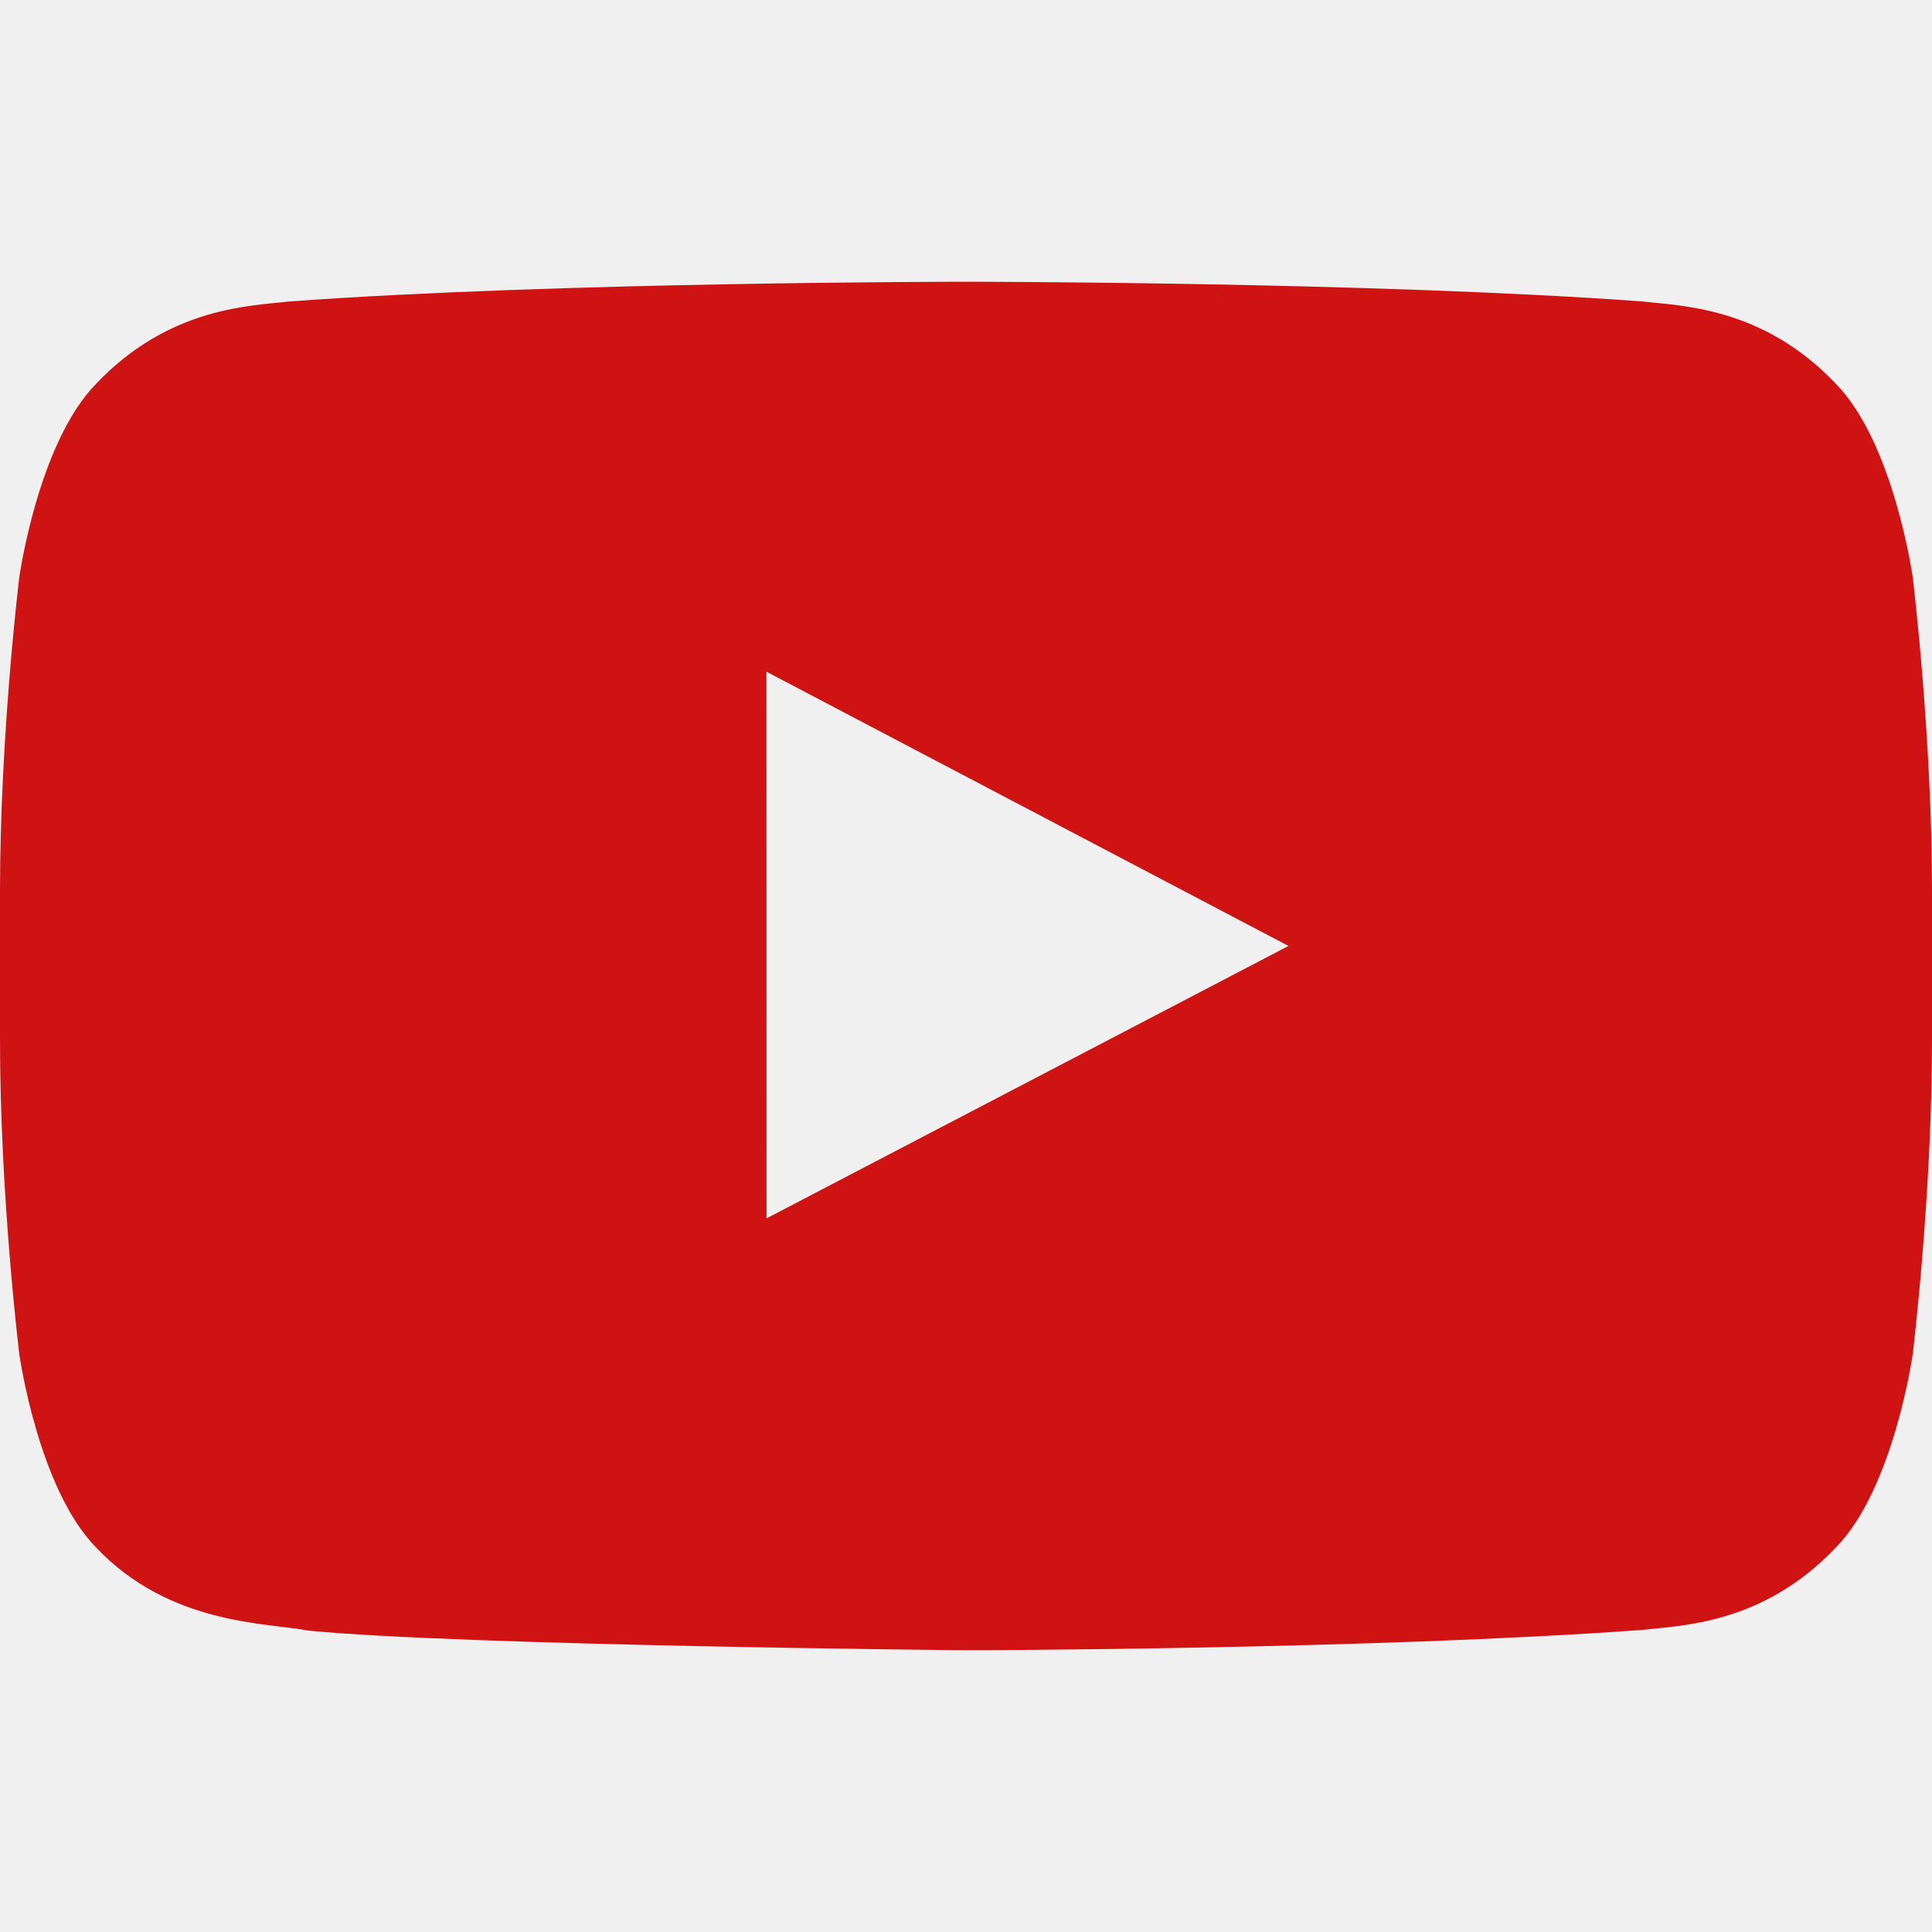
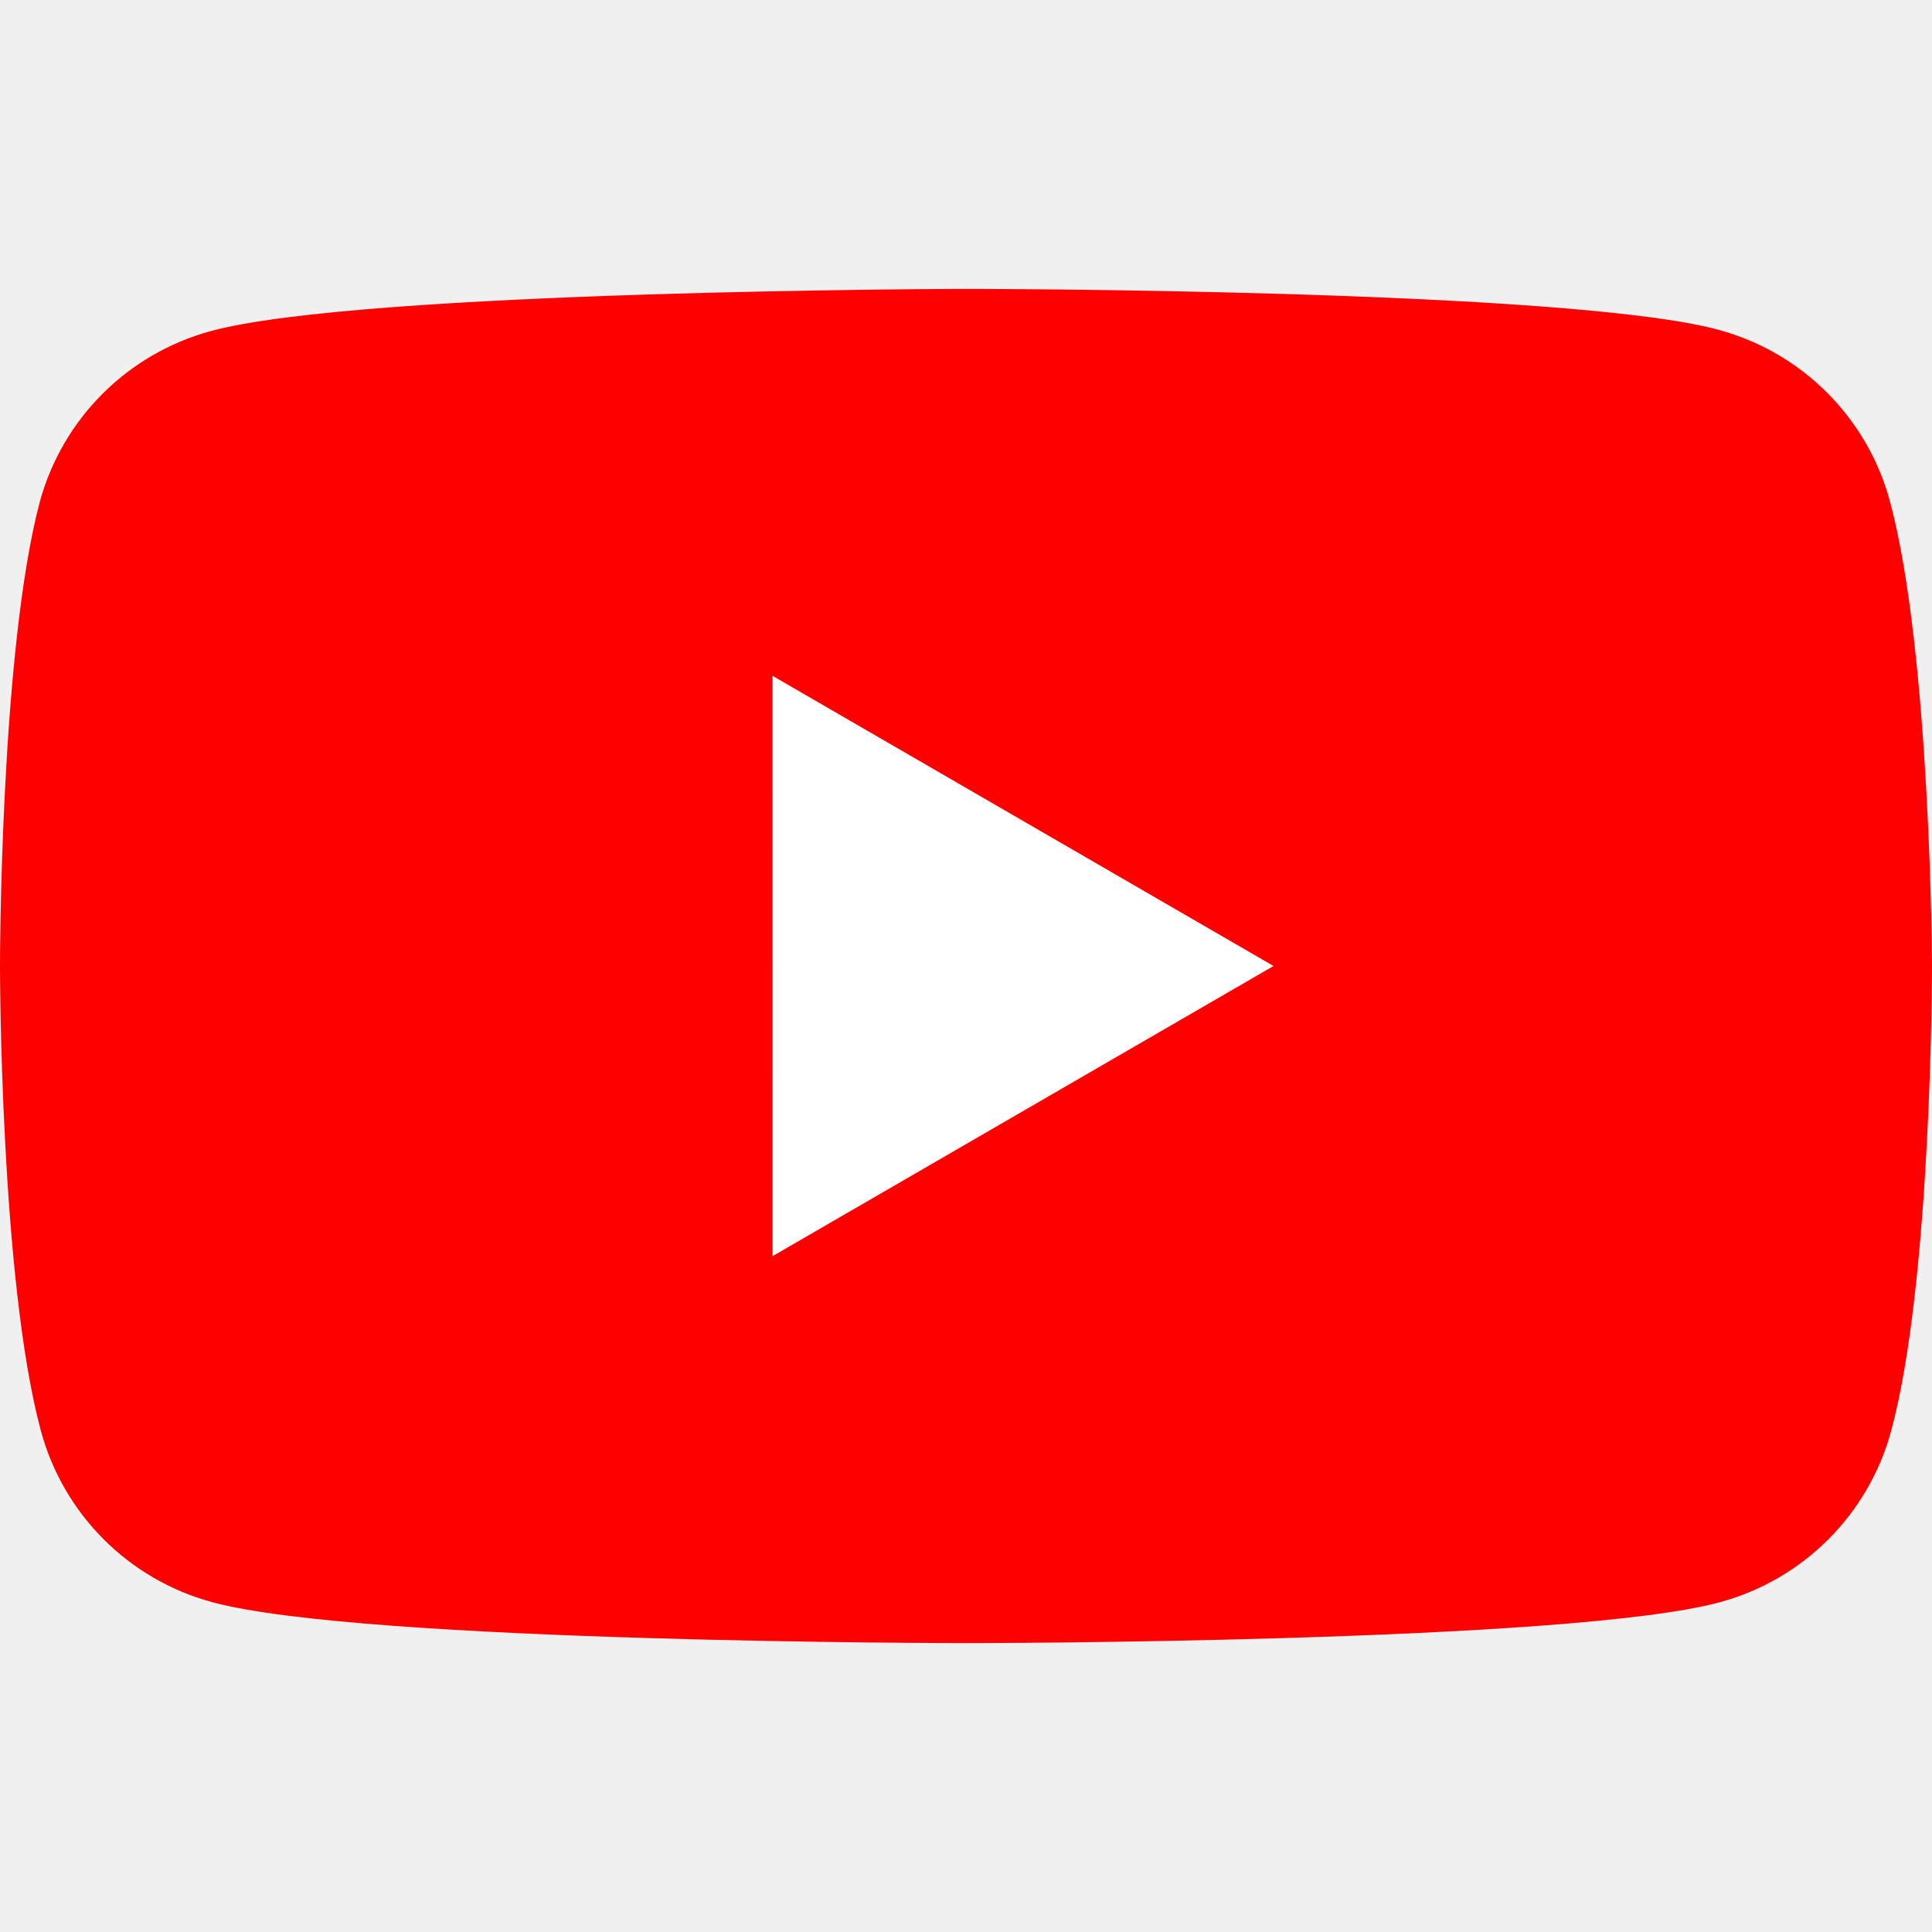
- <svg xmlns="http://www.w3.org/2000/svg" width="512px" height="512px" viewBox="0 -7 48 48" version="1.1">
-   <defs>
- 
- </defs>
-   <g id="Icons" stroke="none" stroke-width="1" fill="none" fill-rule="evenodd">
-     <g id="Color-" transform="translate(-200, -368)" fill="#CE1312">
-       <path d="M219.044,391.27 L219.042,377.688 L232.012,384.502 L219.044,391.27 Z M247.52,375.334 C247.52,375.334 247.05,372.003 245.612,370.536 C243.786,368.61 241.74,368.601 240.803,368.489 C234.086,368 224.011,368 224.011,368 L223.989,368 C223.989,368 213.914,368 207.197,368.489 C206.258,368.601 204.214,368.61 202.387,370.536 C200.948,372.003 200.48,375.334 200.48,375.334 C200.48,375.334 200,379.247 200,383.158 L200,386.826 C200,390.738 200.48,394.649 200.48,394.649 C200.48,394.649 200.948,397.98 202.387,399.447 C204.214,401.373 206.612,401.313 207.68,401.514 C211.52,401.885 224,402 224,402 C224,402 234.086,401.985 240.803,401.495 C241.74,401.382 243.786,401.373 245.612,399.447 C247.05,397.98 247.52,394.649 247.52,394.649 C247.52,394.649 248,390.738 248,386.826 L248,383.158 C248,379.247 247.52,375.334 247.52,375.334 L247.52,375.334 Z" id="Youtube">
- 
- </path>
-     </g>
-   </g>
+ <svg xmlns="http://www.w3.org/2000/svg" width="64" height="64">
+   <path d="M62.603 16.596a8.06 8.06 0 0 0-5.669-5.669C51.964 9.57 31.96 9.57 31.96 9.57s-20.005.04-24.976 1.397a8.06 8.06 0 0 0-5.669 5.669C0 21.607 0 32 0 32s0 10.393 1.356 15.404a8.06 8.06 0 0 0 5.669 5.669C11.995 54.43 32 54.43 32 54.43s20.005 0 24.976-1.356a8.06 8.06 0 0 0 5.669-5.669C64 42.434 64 32 64 32s-.04-10.393-1.397-15.404z" fill="red" />
+   <path d="M25.592 41.612L42.187 32l-16.596-9.612z" fill="#fff" />
</svg>
